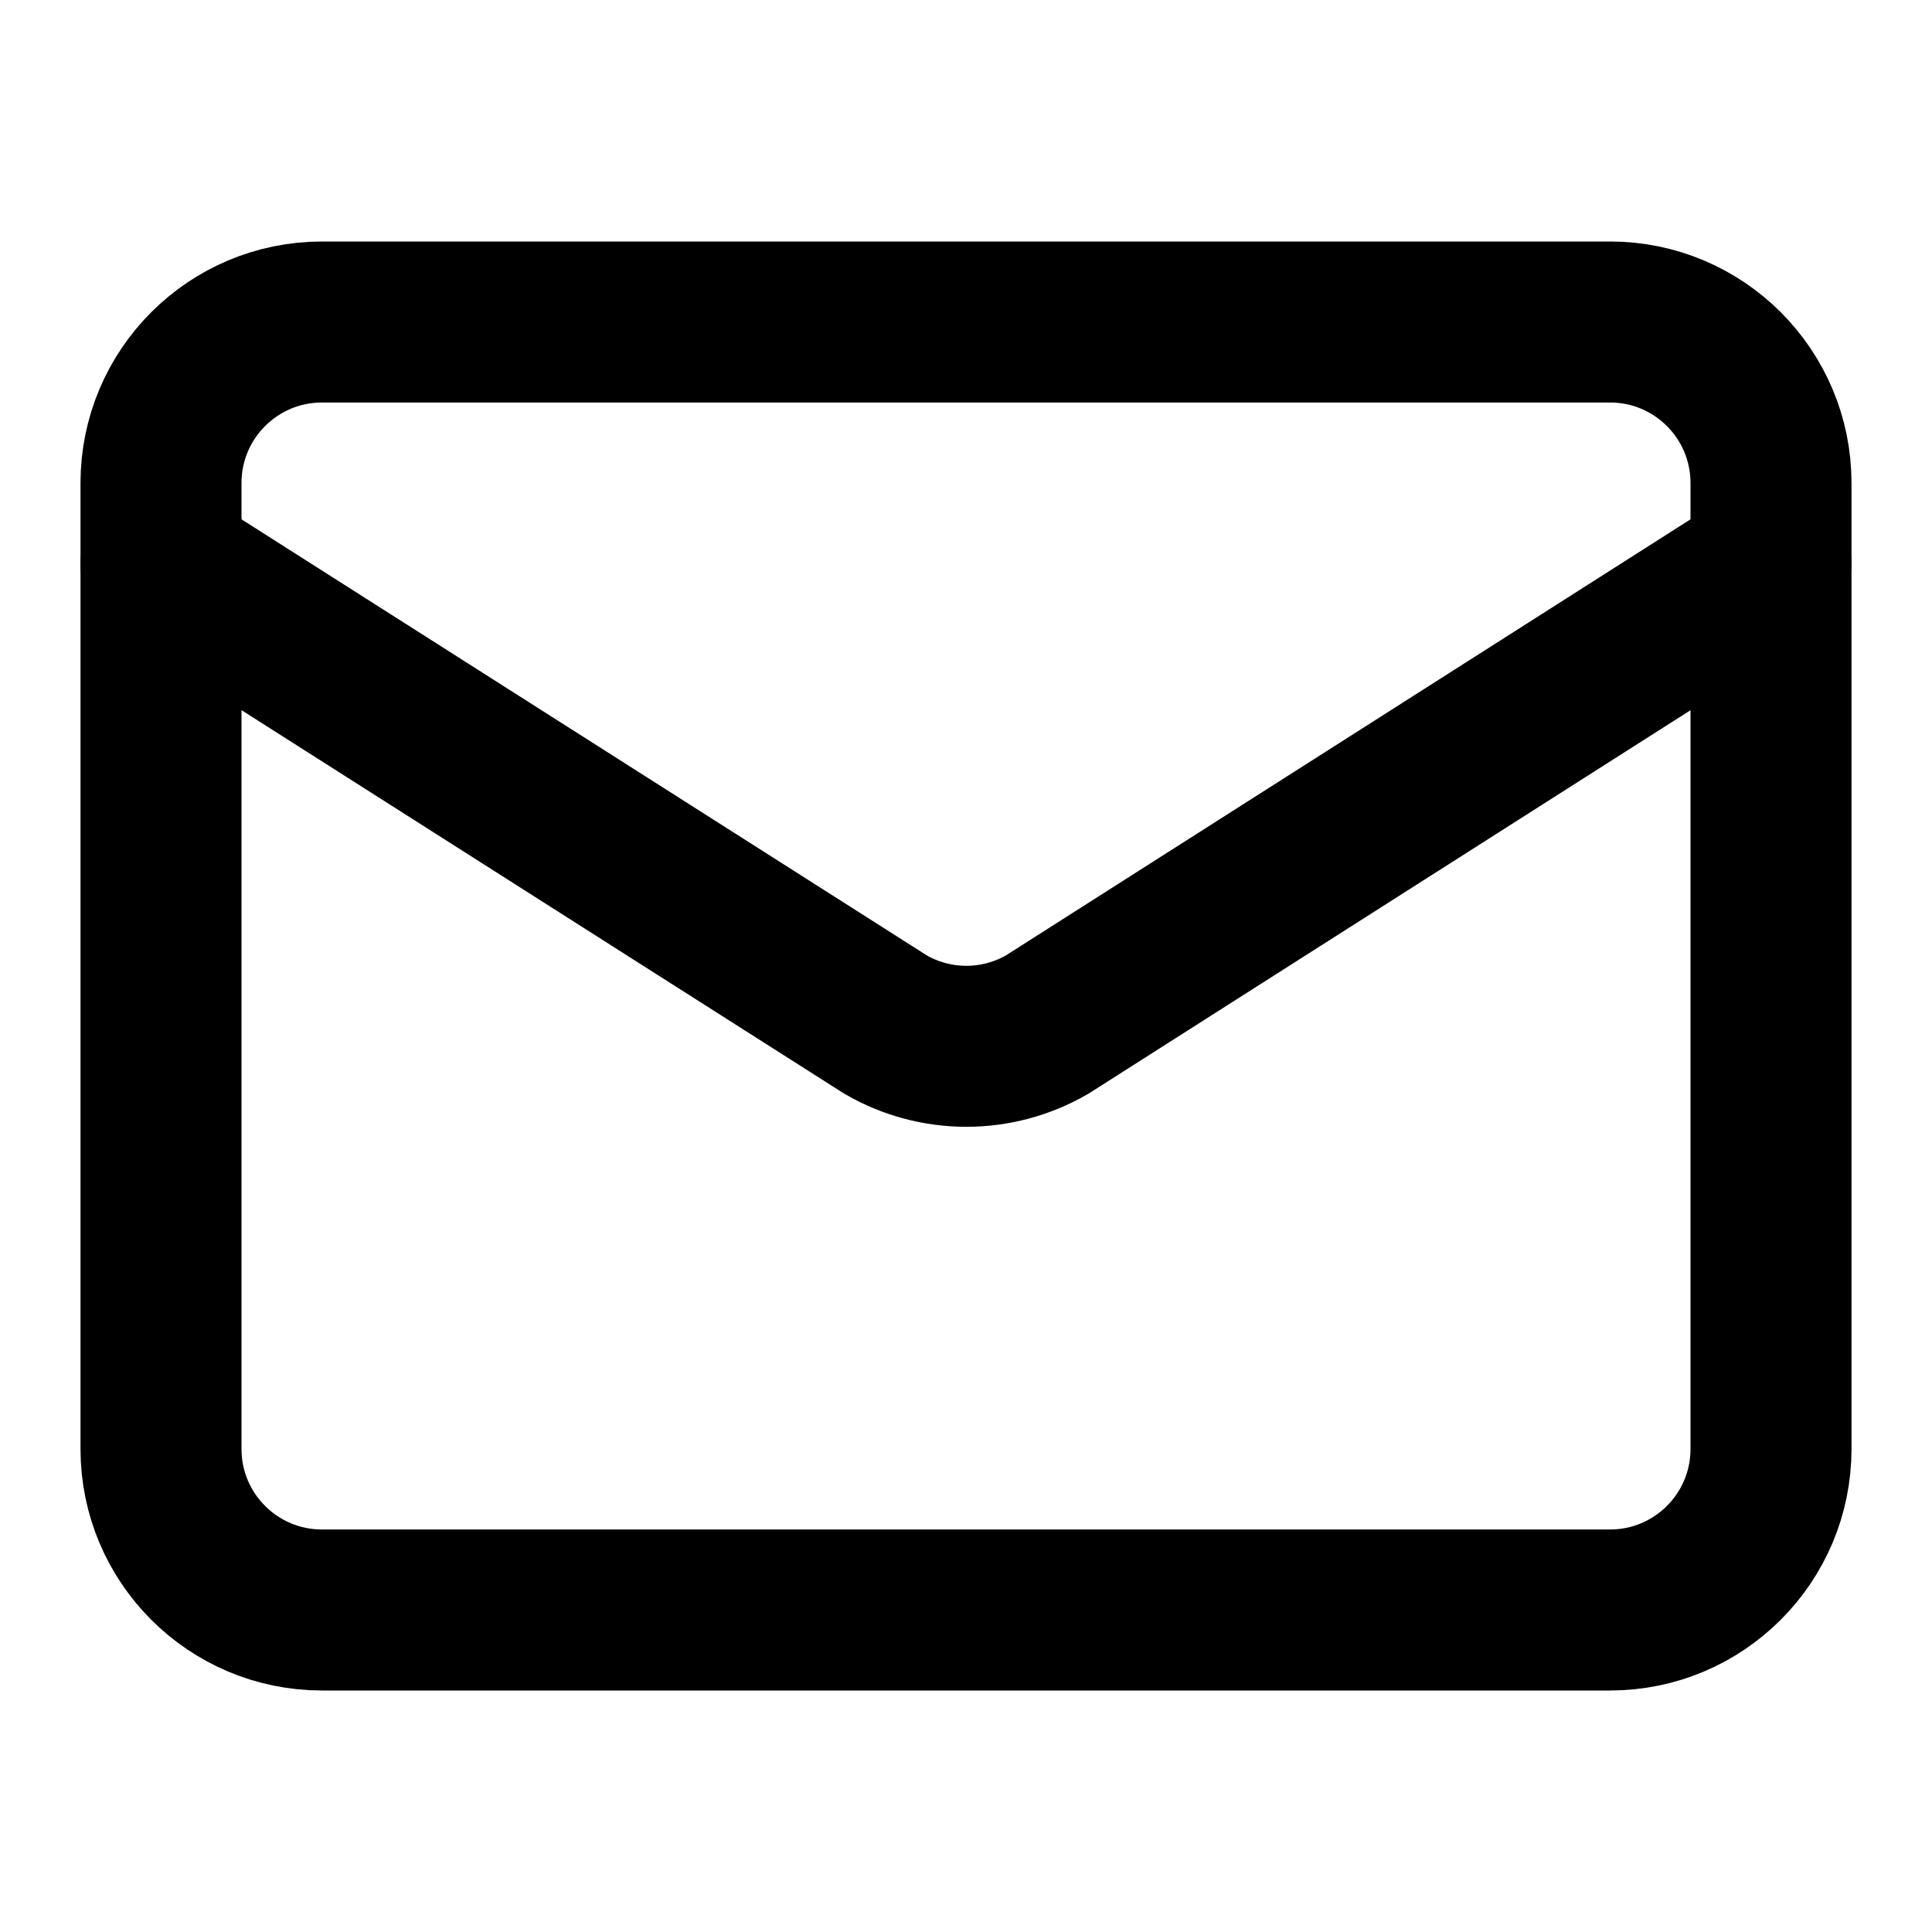
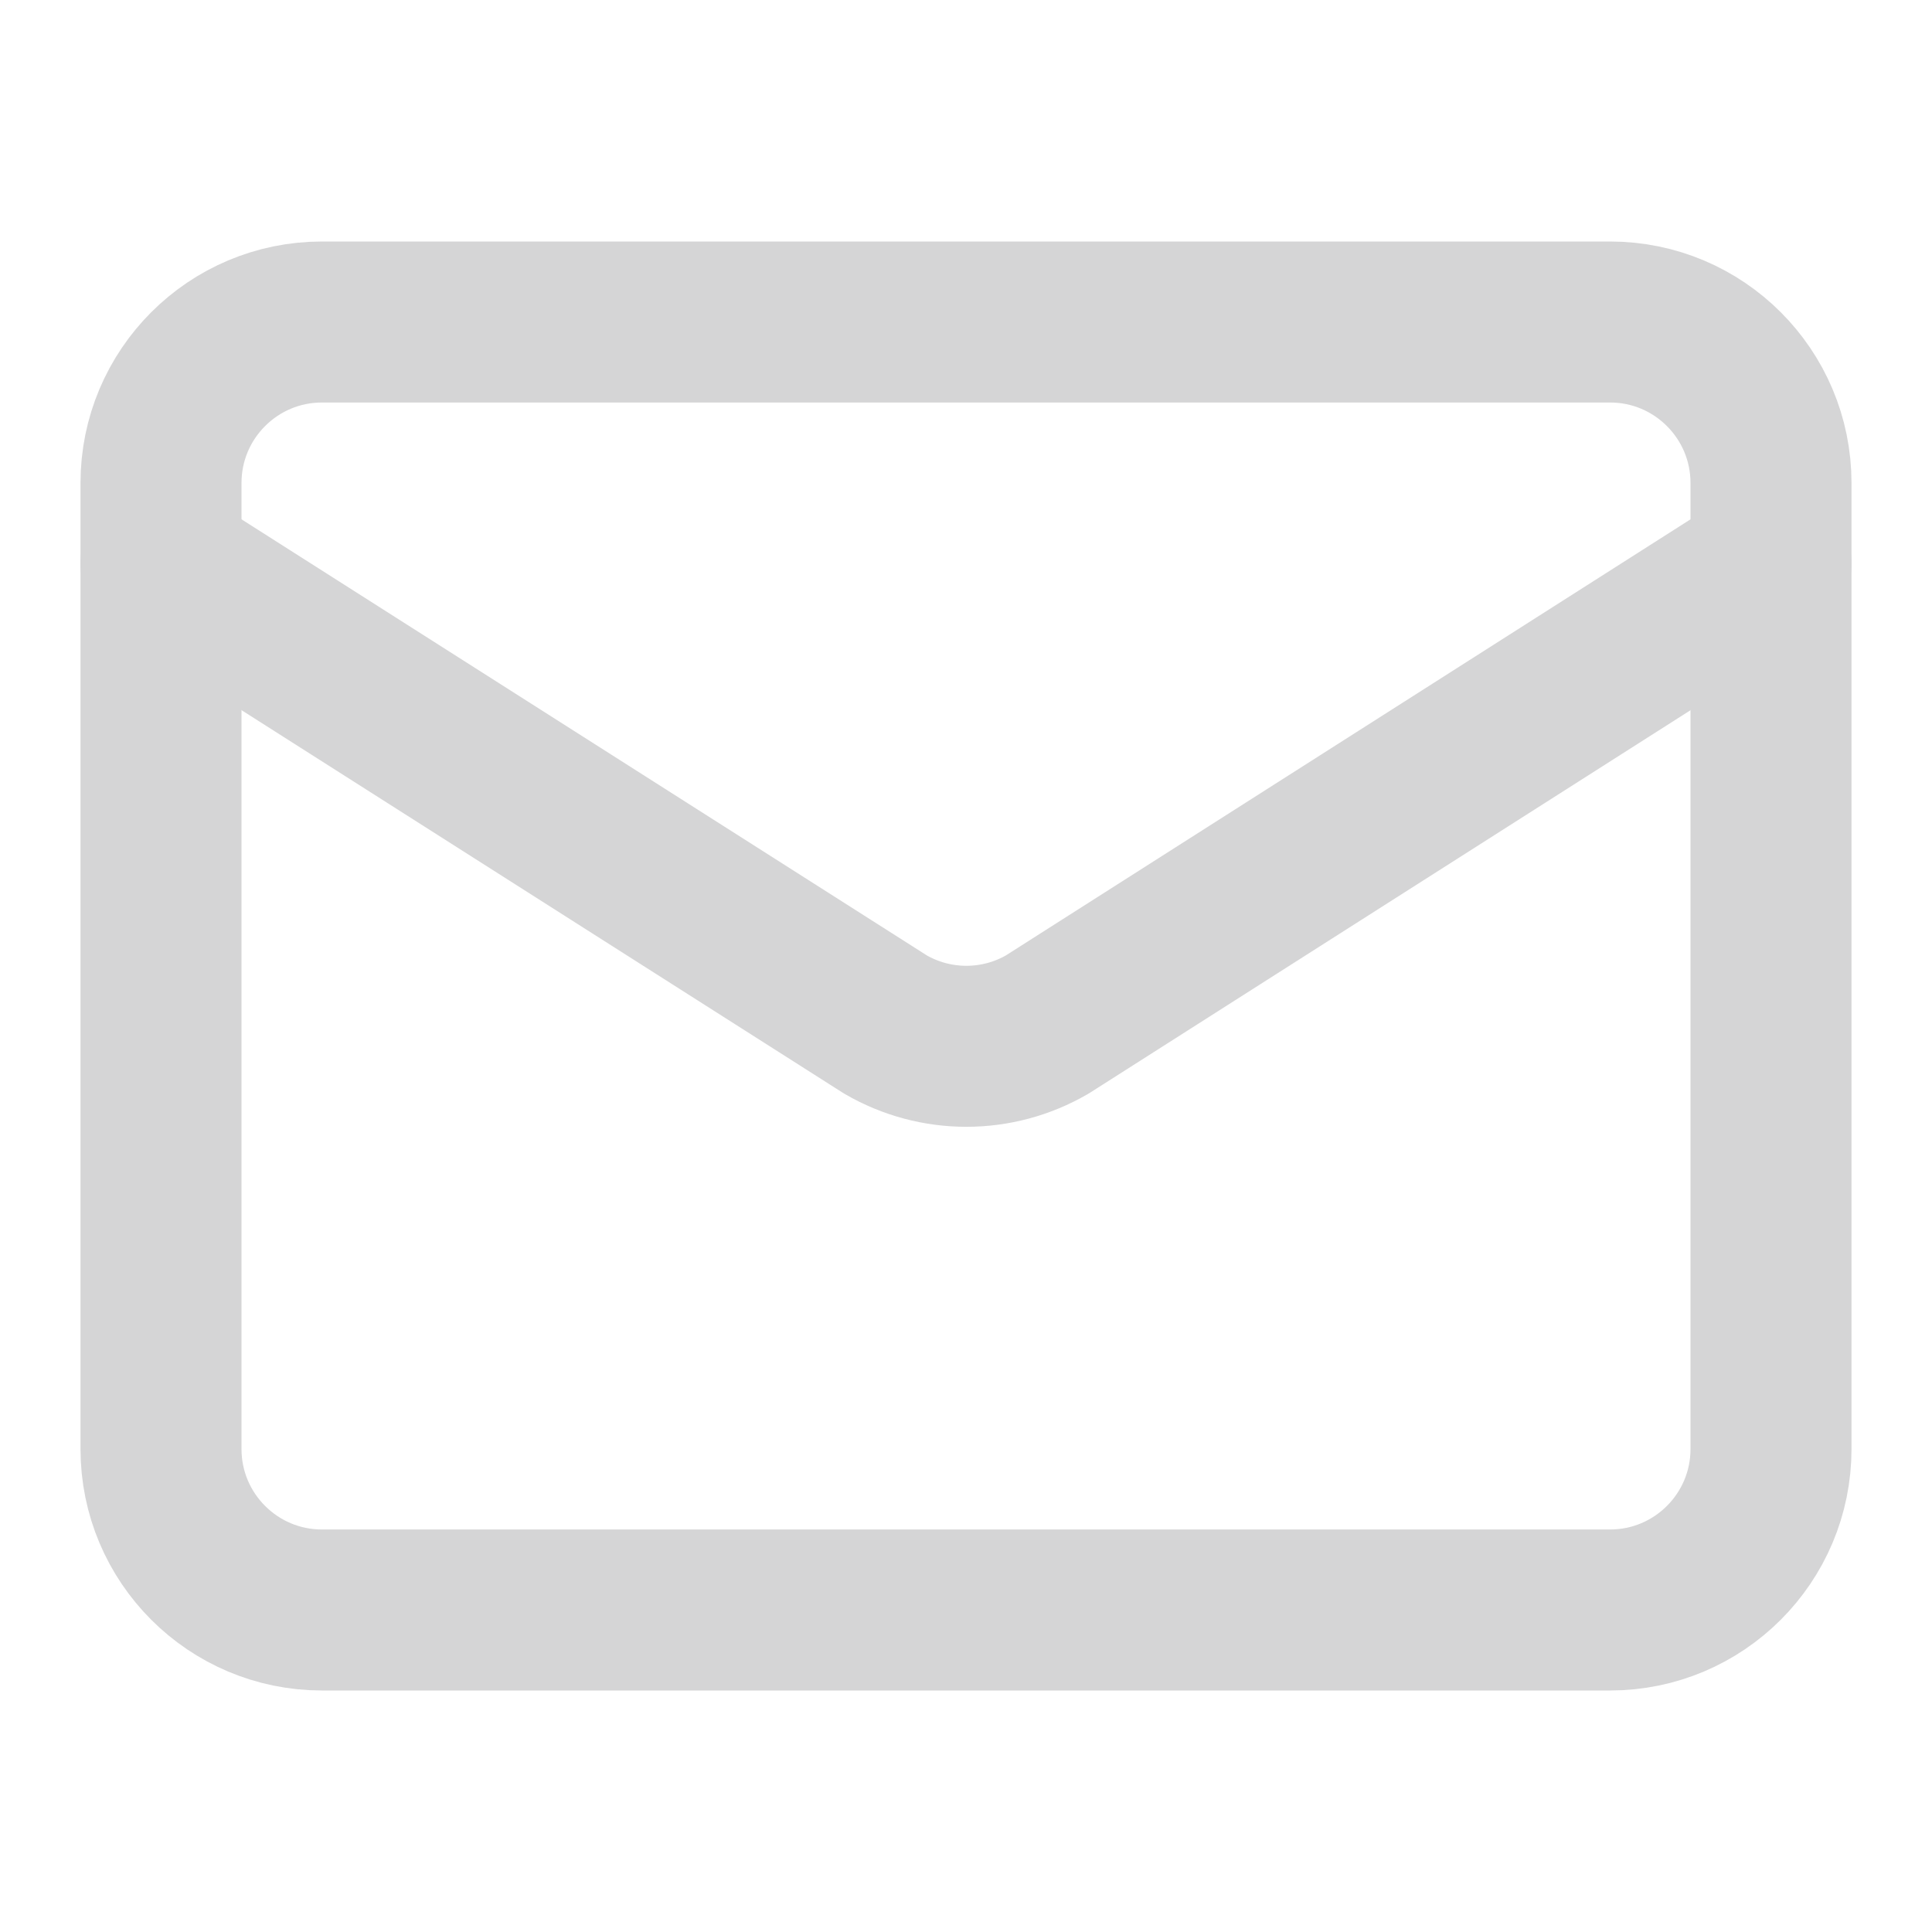
- <svg xmlns="http://www.w3.org/2000/svg" width="24" height="24" viewBox="0 0 24 24" fill="none" stroke="currentColor" stroke-width="2" stroke-linecap="round" stroke-linejoin="round" class="lucide lucide-mail-icon lucide-mail">
+ <svg xmlns="http://www.w3.org/2000/svg" width="24" height="24" viewBox="0 0 24 24" fill="none" stroke="#d5d5d6" stroke-width="2" stroke-linecap="round" stroke-linejoin="round" class="lucide lucide-mail-icon lucide-mail">
  <path d="m22 7-8.991 5.727a2 2 0 0 1-2.009 0L2 7" />
  <rect x="2" y="4" width="20" height="16" rx="2" />
</svg>
